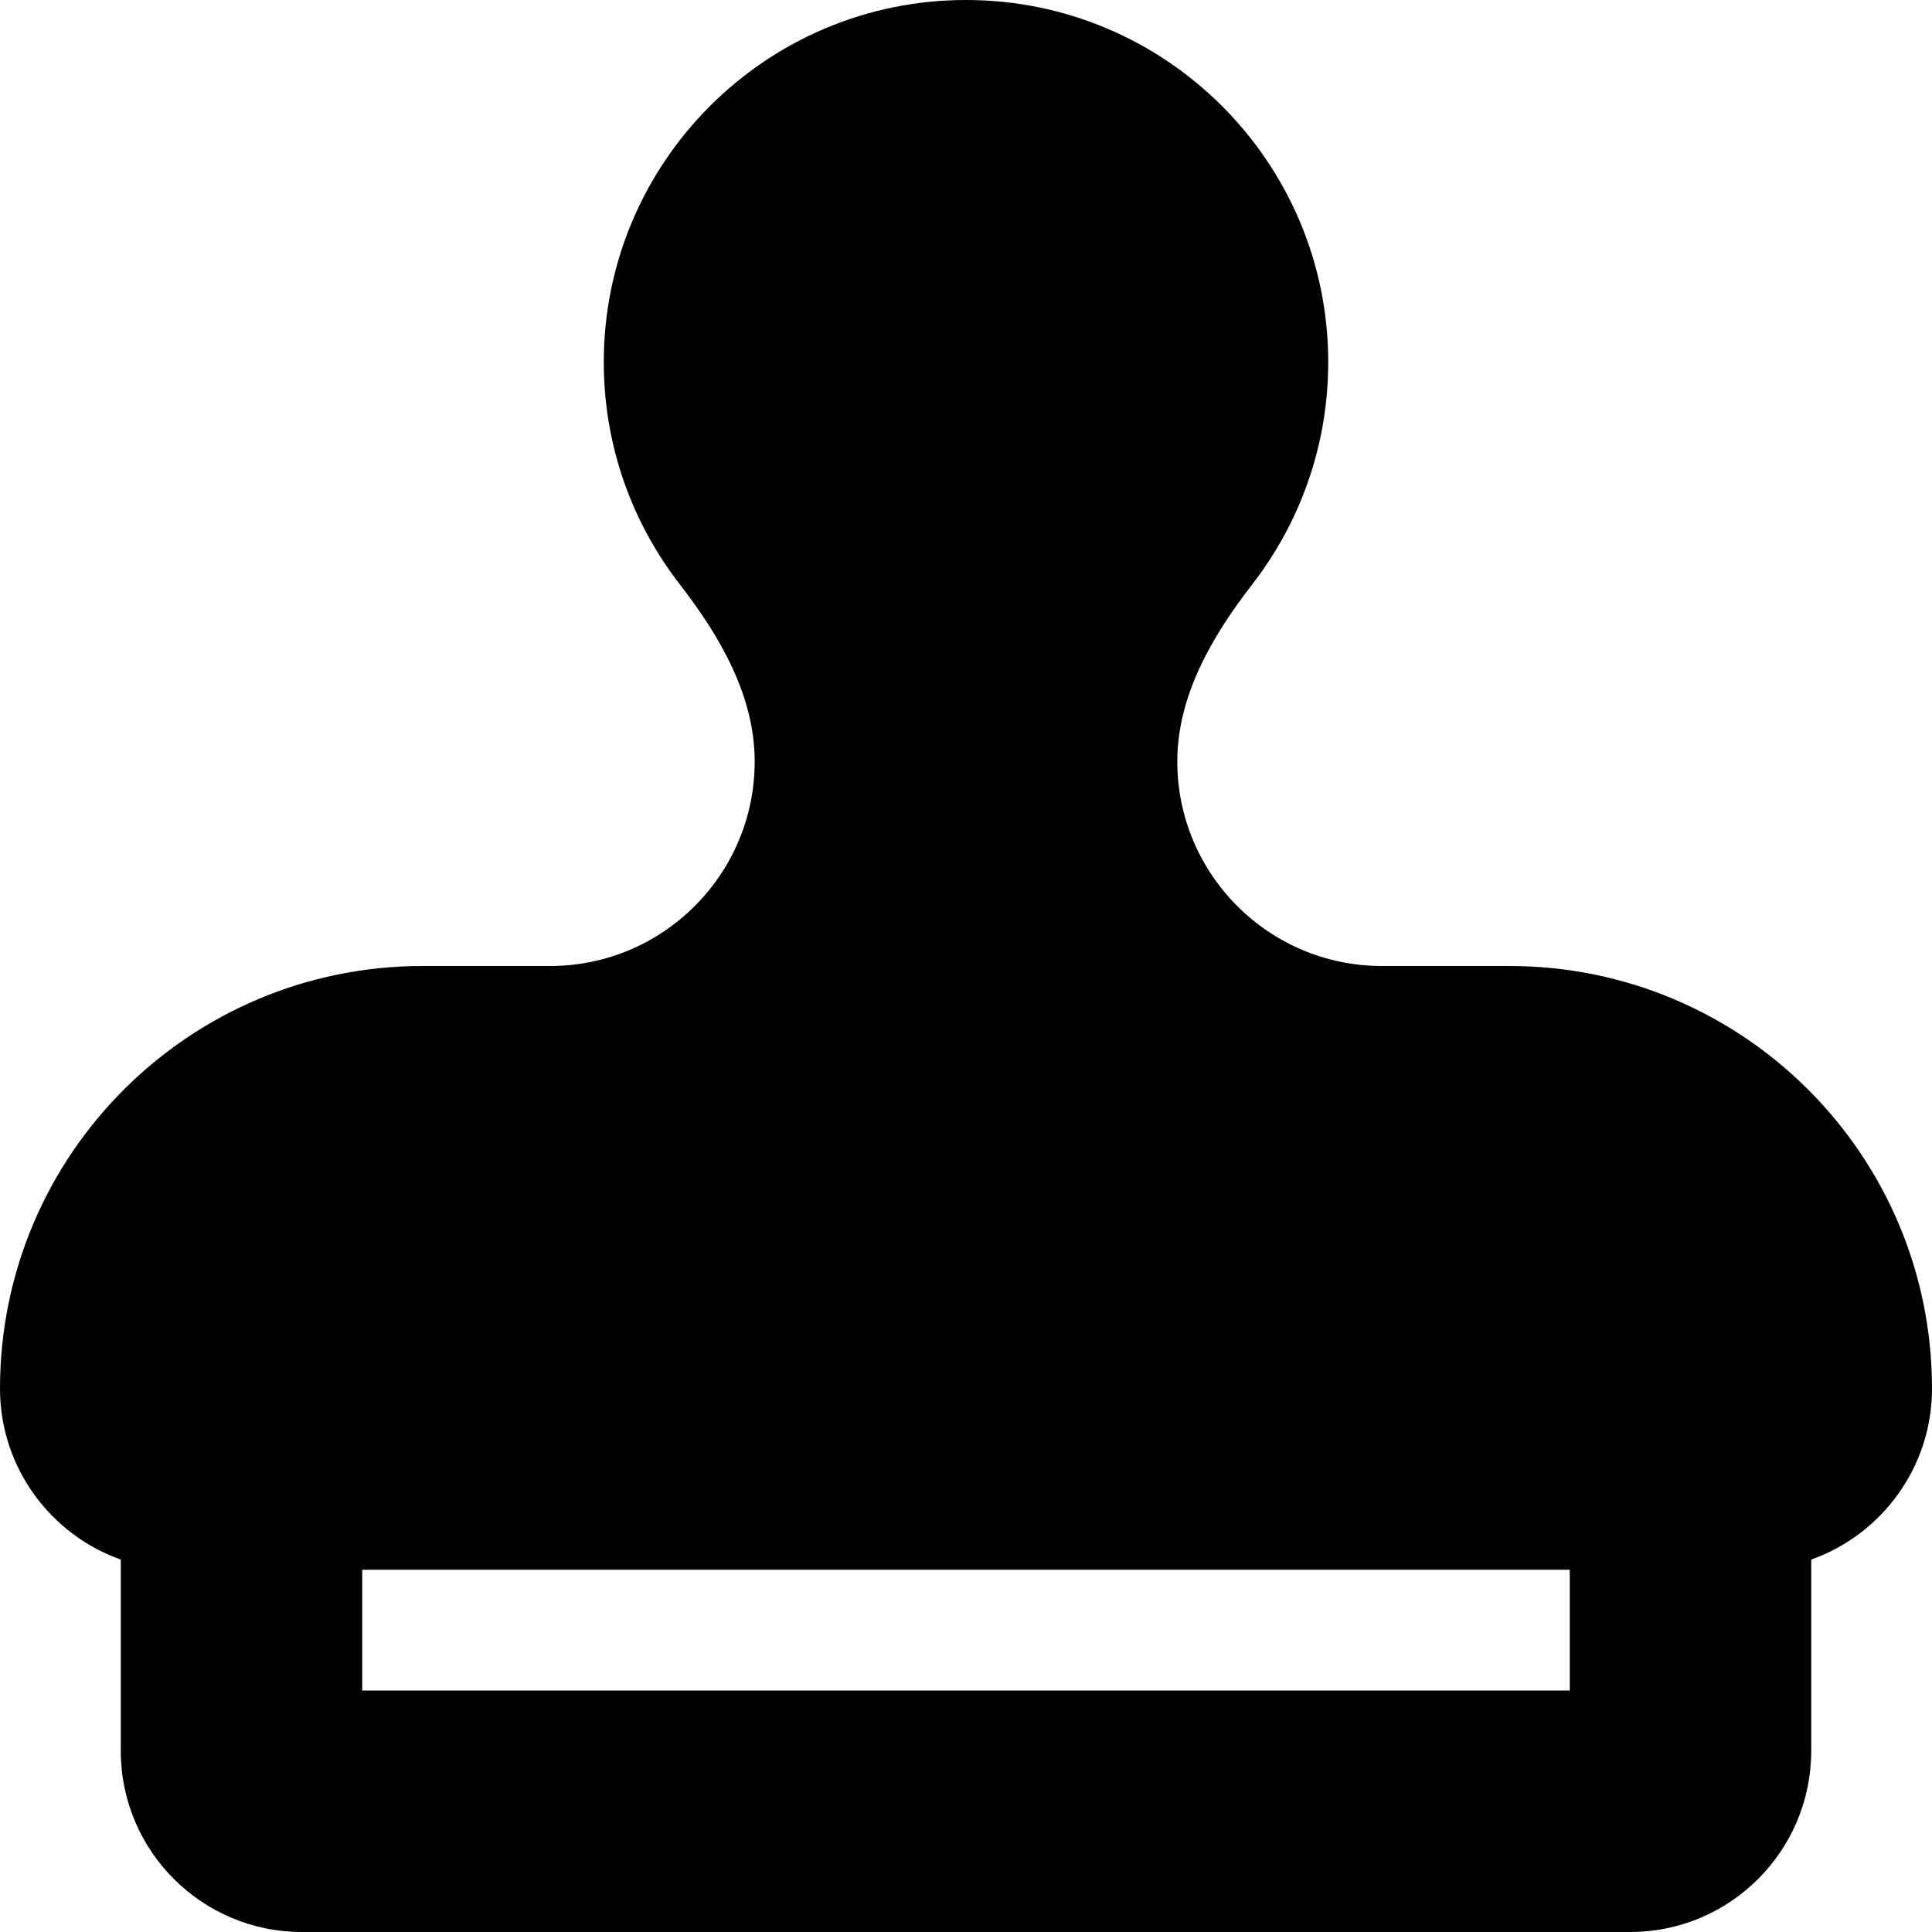
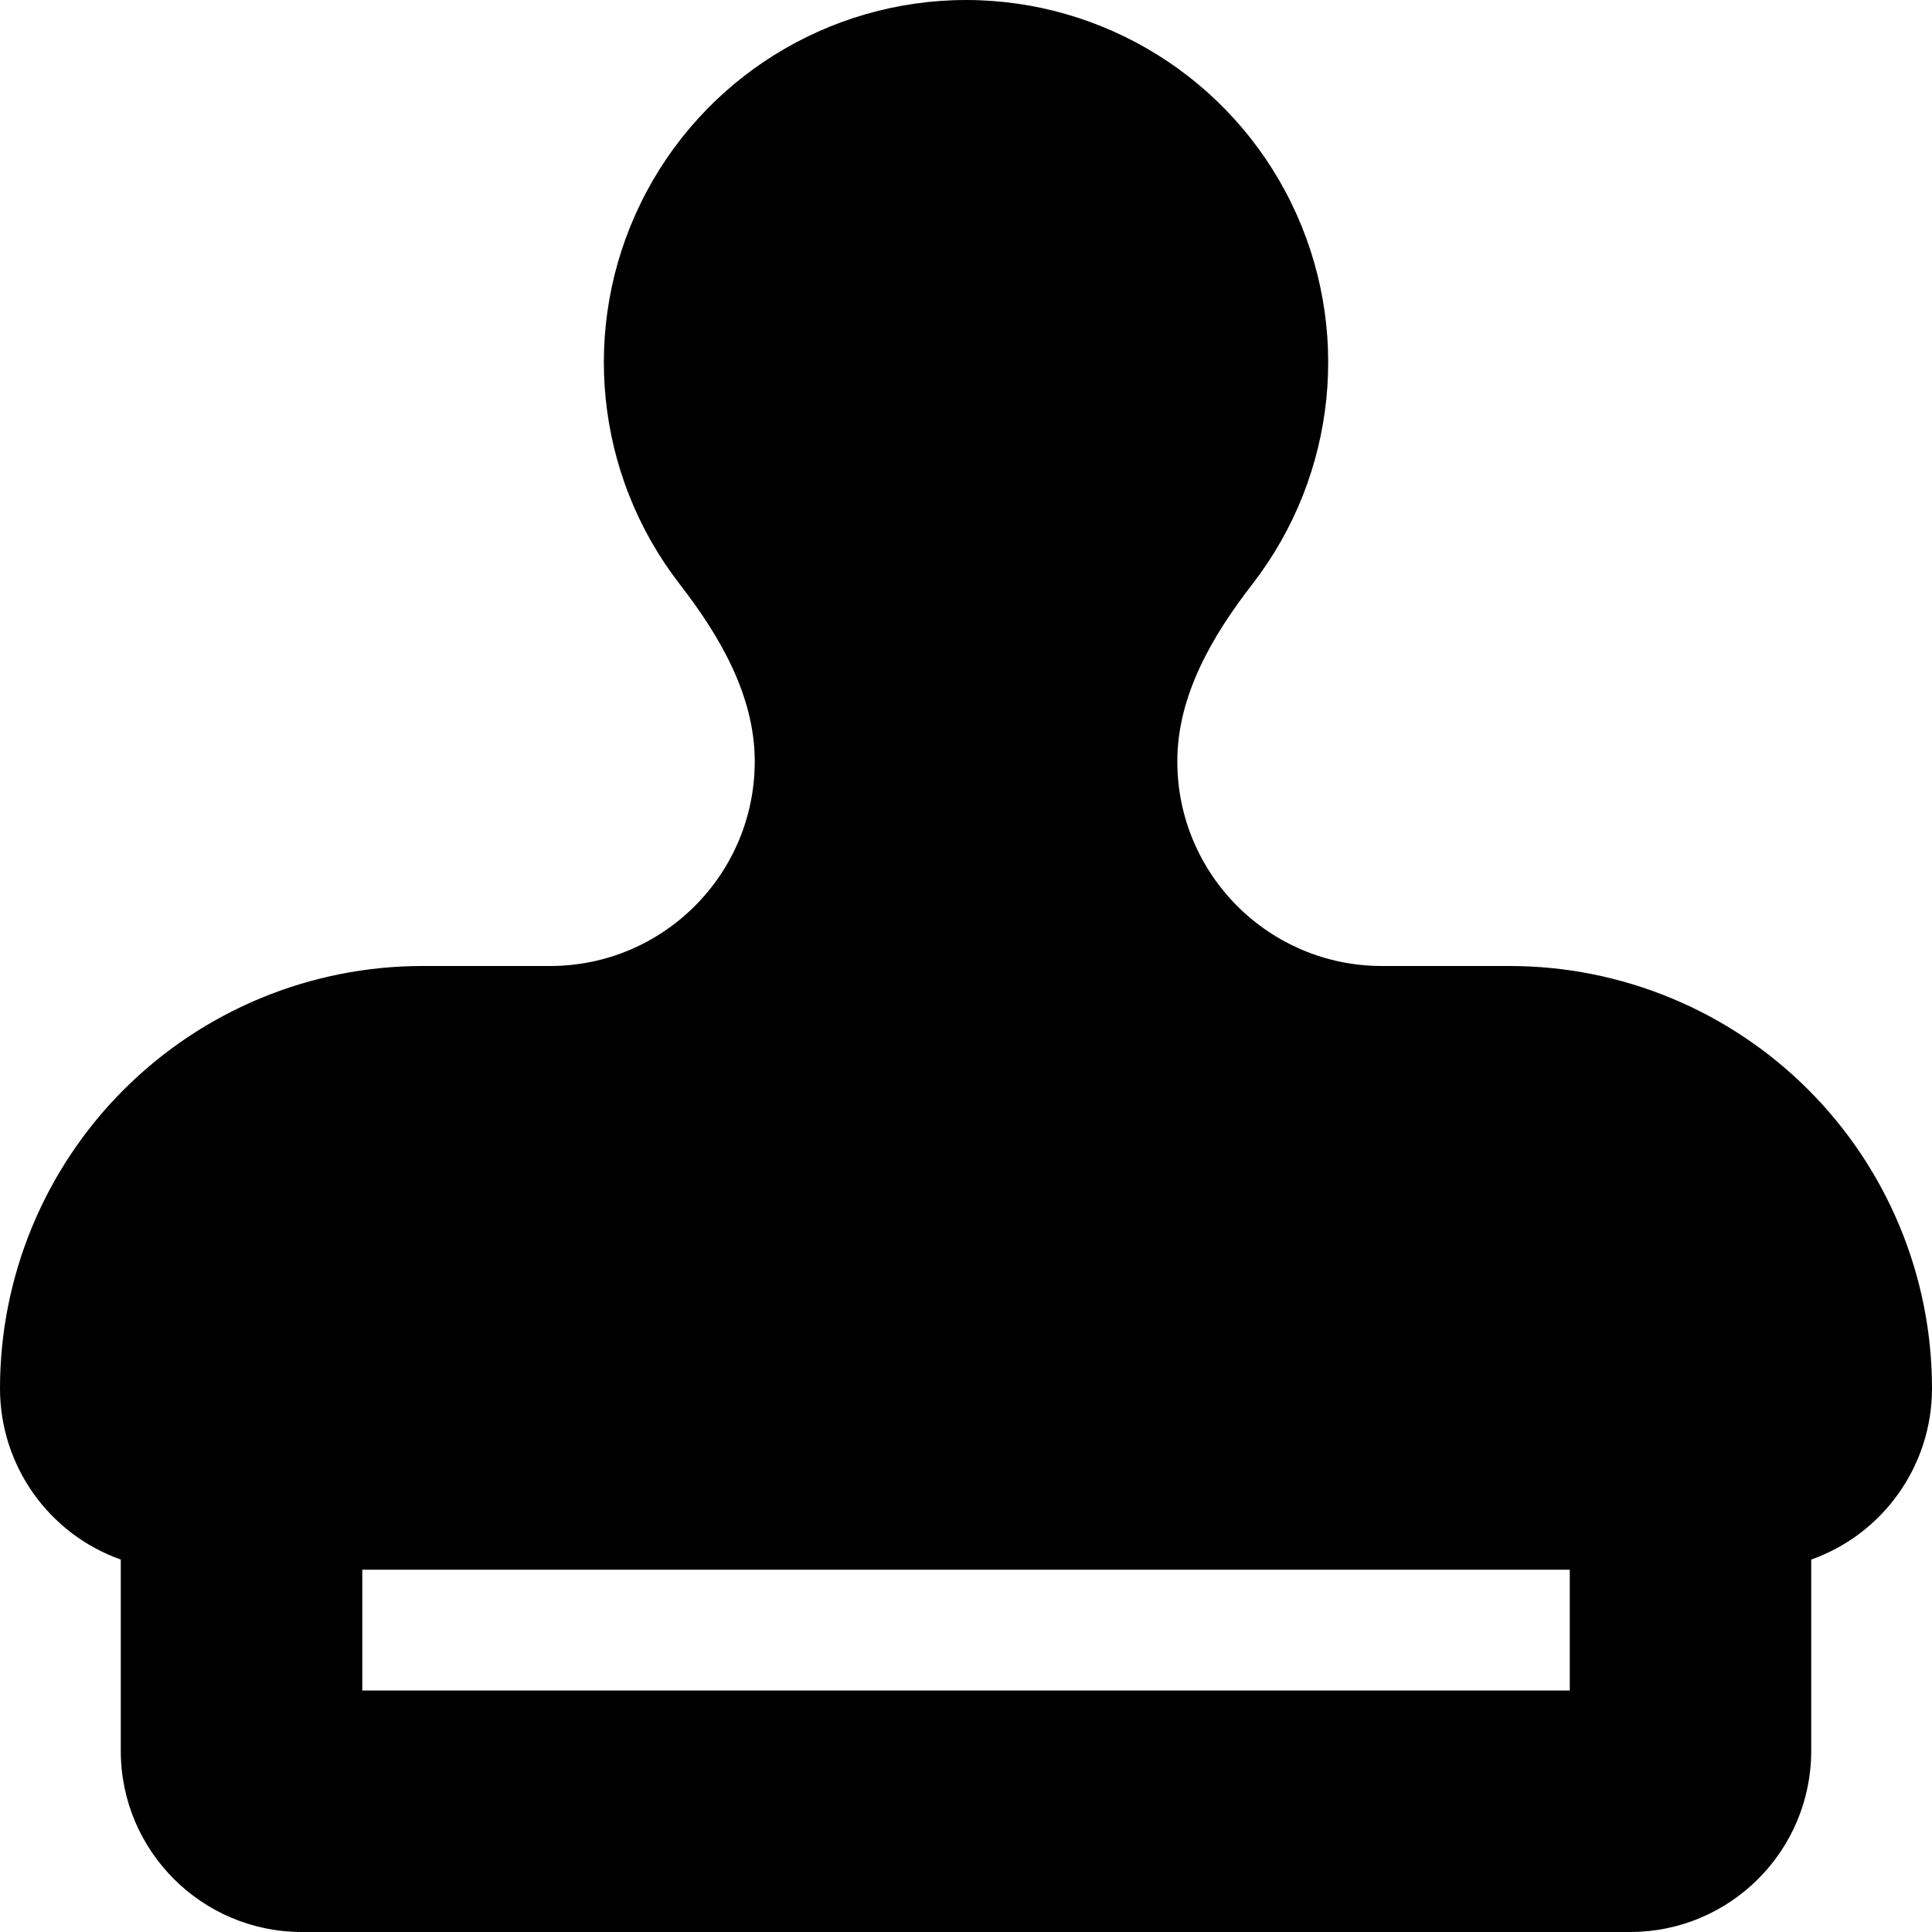
- <svg xmlns="http://www.w3.org/2000/svg" width="35" height="35" viewBox="0 0 35 35" fill="none">
-   <path d="M21.328 13.795C21.328 12.605 21.957 11.525 22.689 10.582C23.55 9.468 24.062 8.073 24.062 6.562C24.062 2.939 21.123 0 17.5 0C13.877 0 10.938 2.939 10.938 6.562C10.938 8.073 11.45 9.468 12.312 10.582C13.043 11.525 13.672 12.605 13.672 13.795C13.672 15.839 12.011 17.5 9.967 17.5H7.656C3.425 17.5 0 20.925 0 25.156C0 26.585 0.916 27.802 2.188 28.253V31.719C2.188 33.53 3.657 35 5.469 35H29.531C31.343 35 32.812 33.53 32.812 31.719V28.253C34.084 27.802 35 26.585 35 25.156C35 20.925 31.575 17.5 27.344 17.5H25.033C22.989 17.5 21.328 15.839 21.328 13.795ZM28.438 28.438V30.625H6.562V28.438H28.438Z" fill="black" />
+ <svg xmlns="http://www.w3.org/2000/svg" width="35" height="35" fill="none">
+   <path d="M21.328 13.795c0-1.19.629-2.27 1.36-3.213A6.564 6.564 0 0017.5 0a6.564 6.564 0 00-5.187 10.582c.731.943 1.36 2.023 1.36 3.213A3.708 3.708 0 019.967 17.5h-2.31A7.652 7.652 0 000 25.156a3.29 3.29 0 002.188 3.097v3.466A3.282 3.282 0 005.467 35H29.53a3.282 3.282 0 003.282-3.281v-3.466A3.29 3.29 0 0035 25.156a7.652 7.652 0 00-7.656-7.656h-2.31a3.708 3.708 0 01-3.706-3.705zm7.11 14.643v2.187H6.563v-2.188h21.875z" fill="#000" />
</svg>
